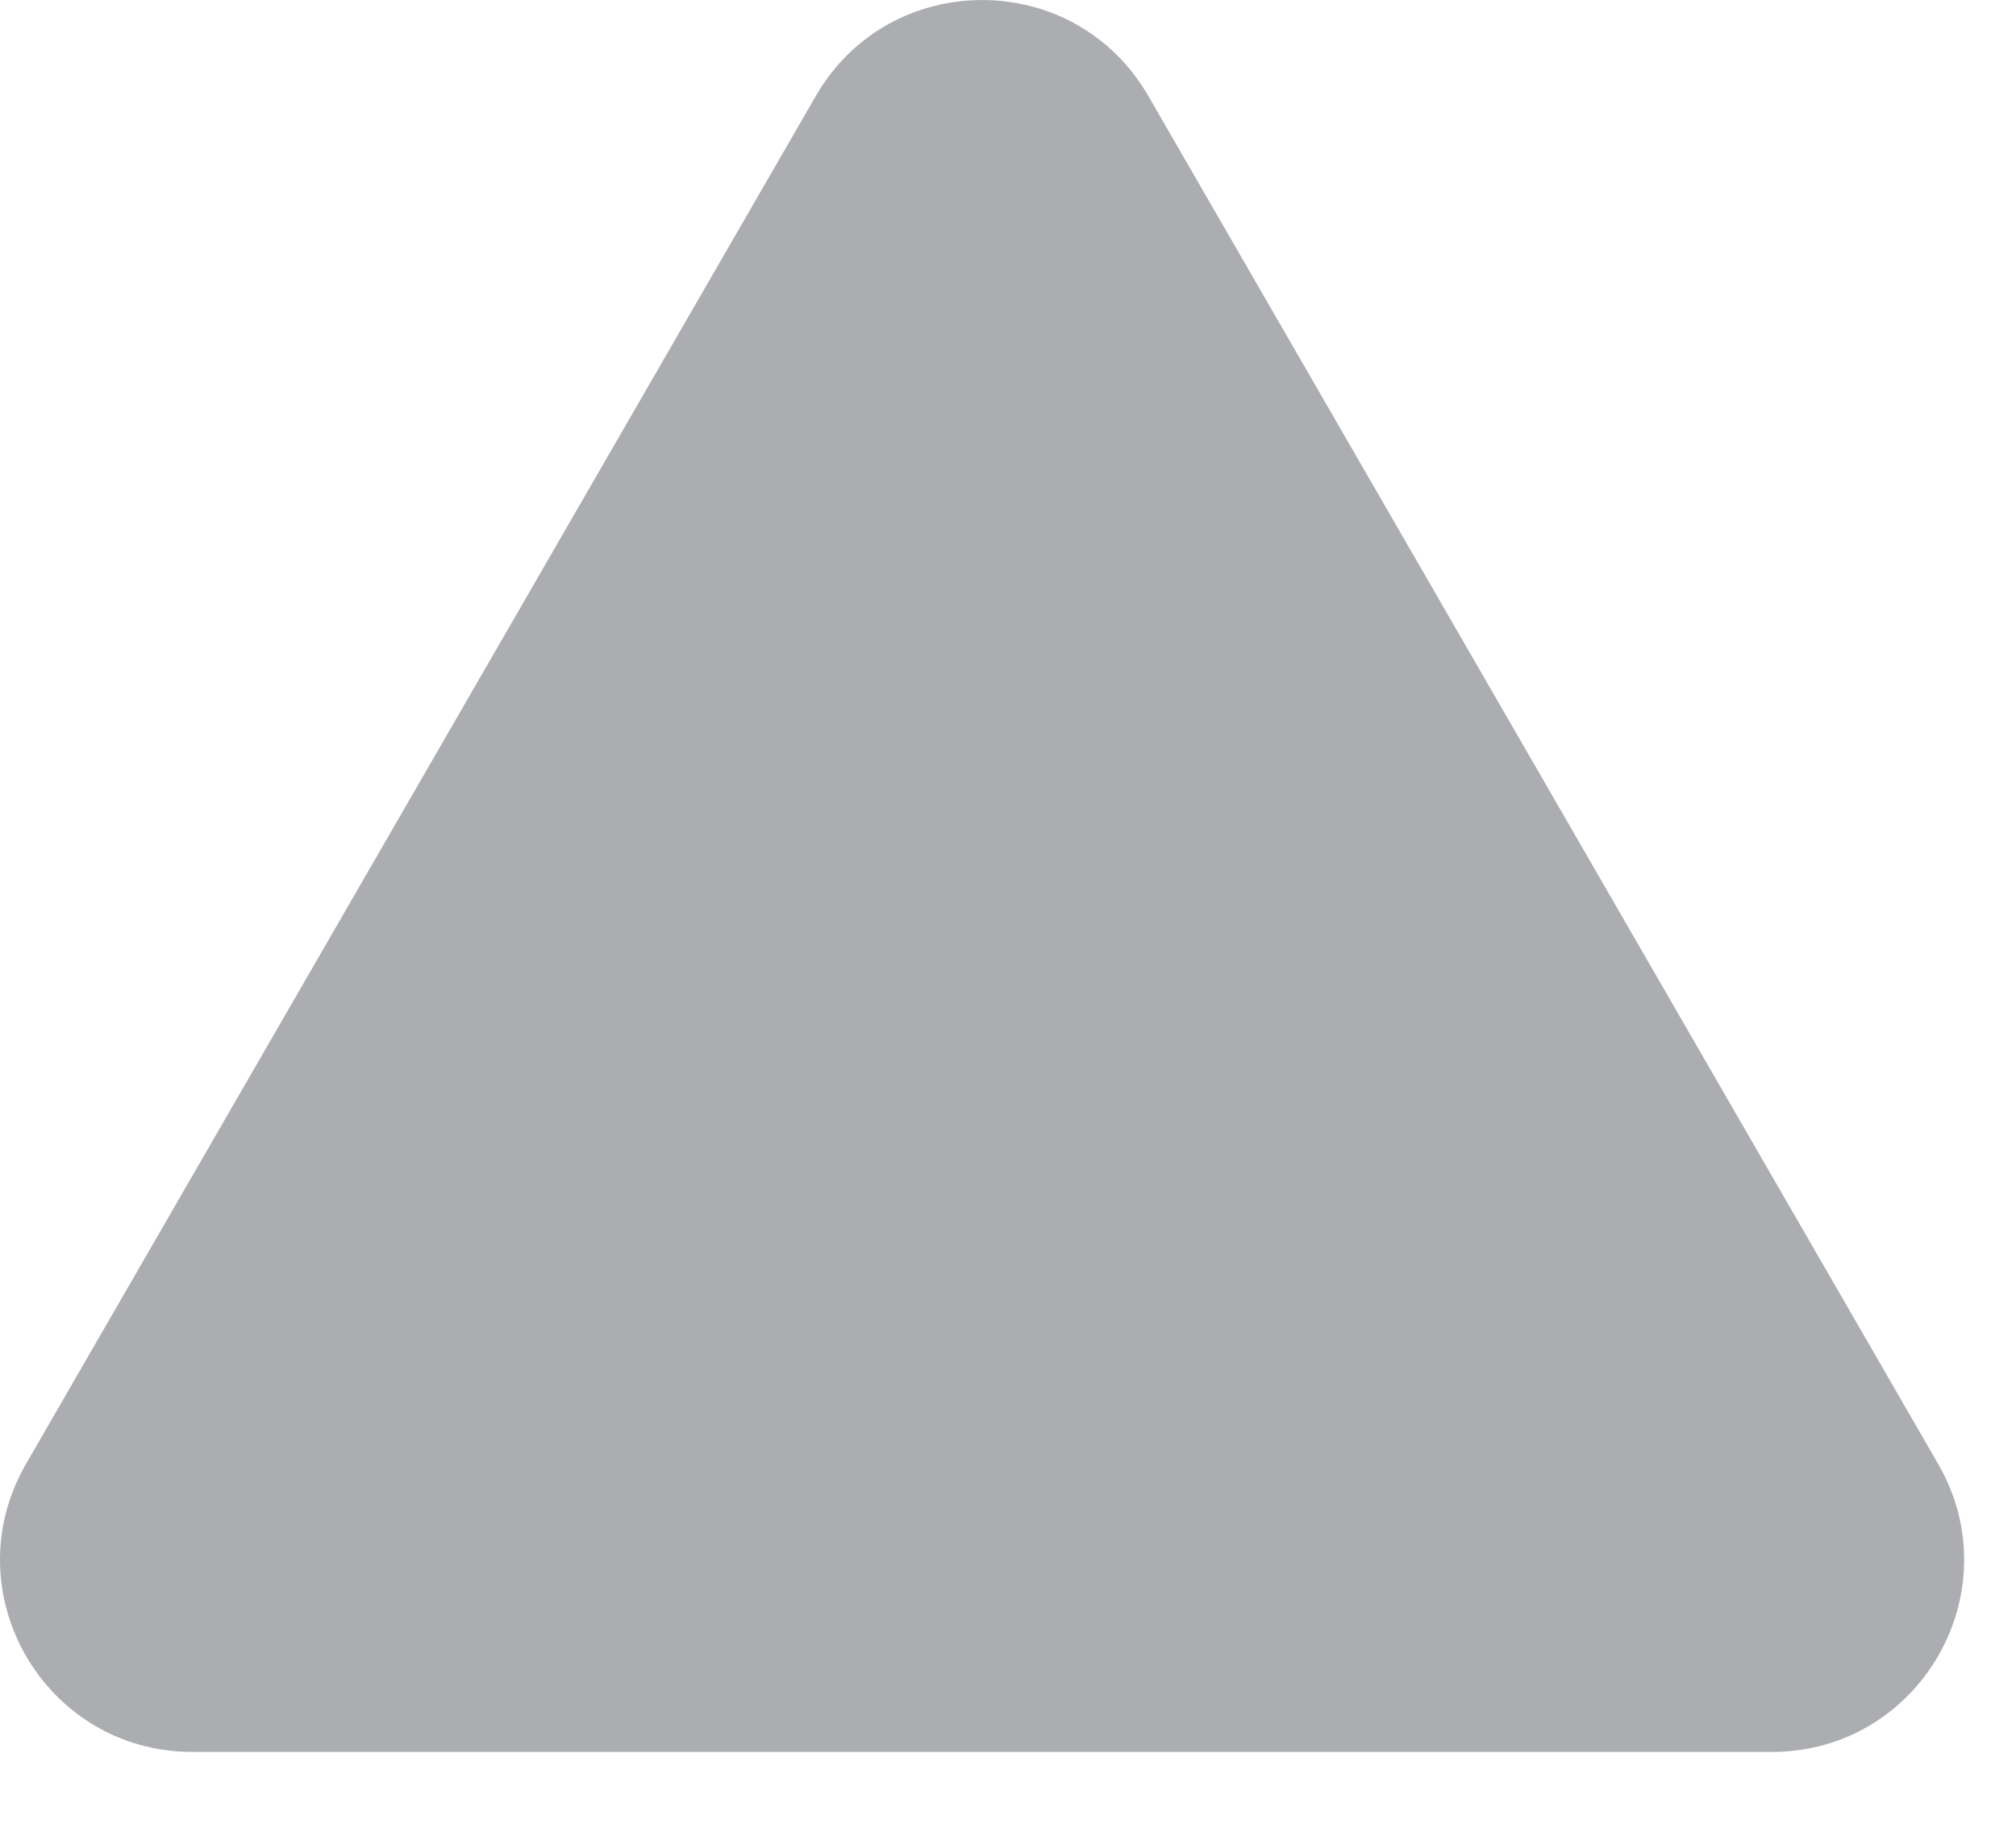
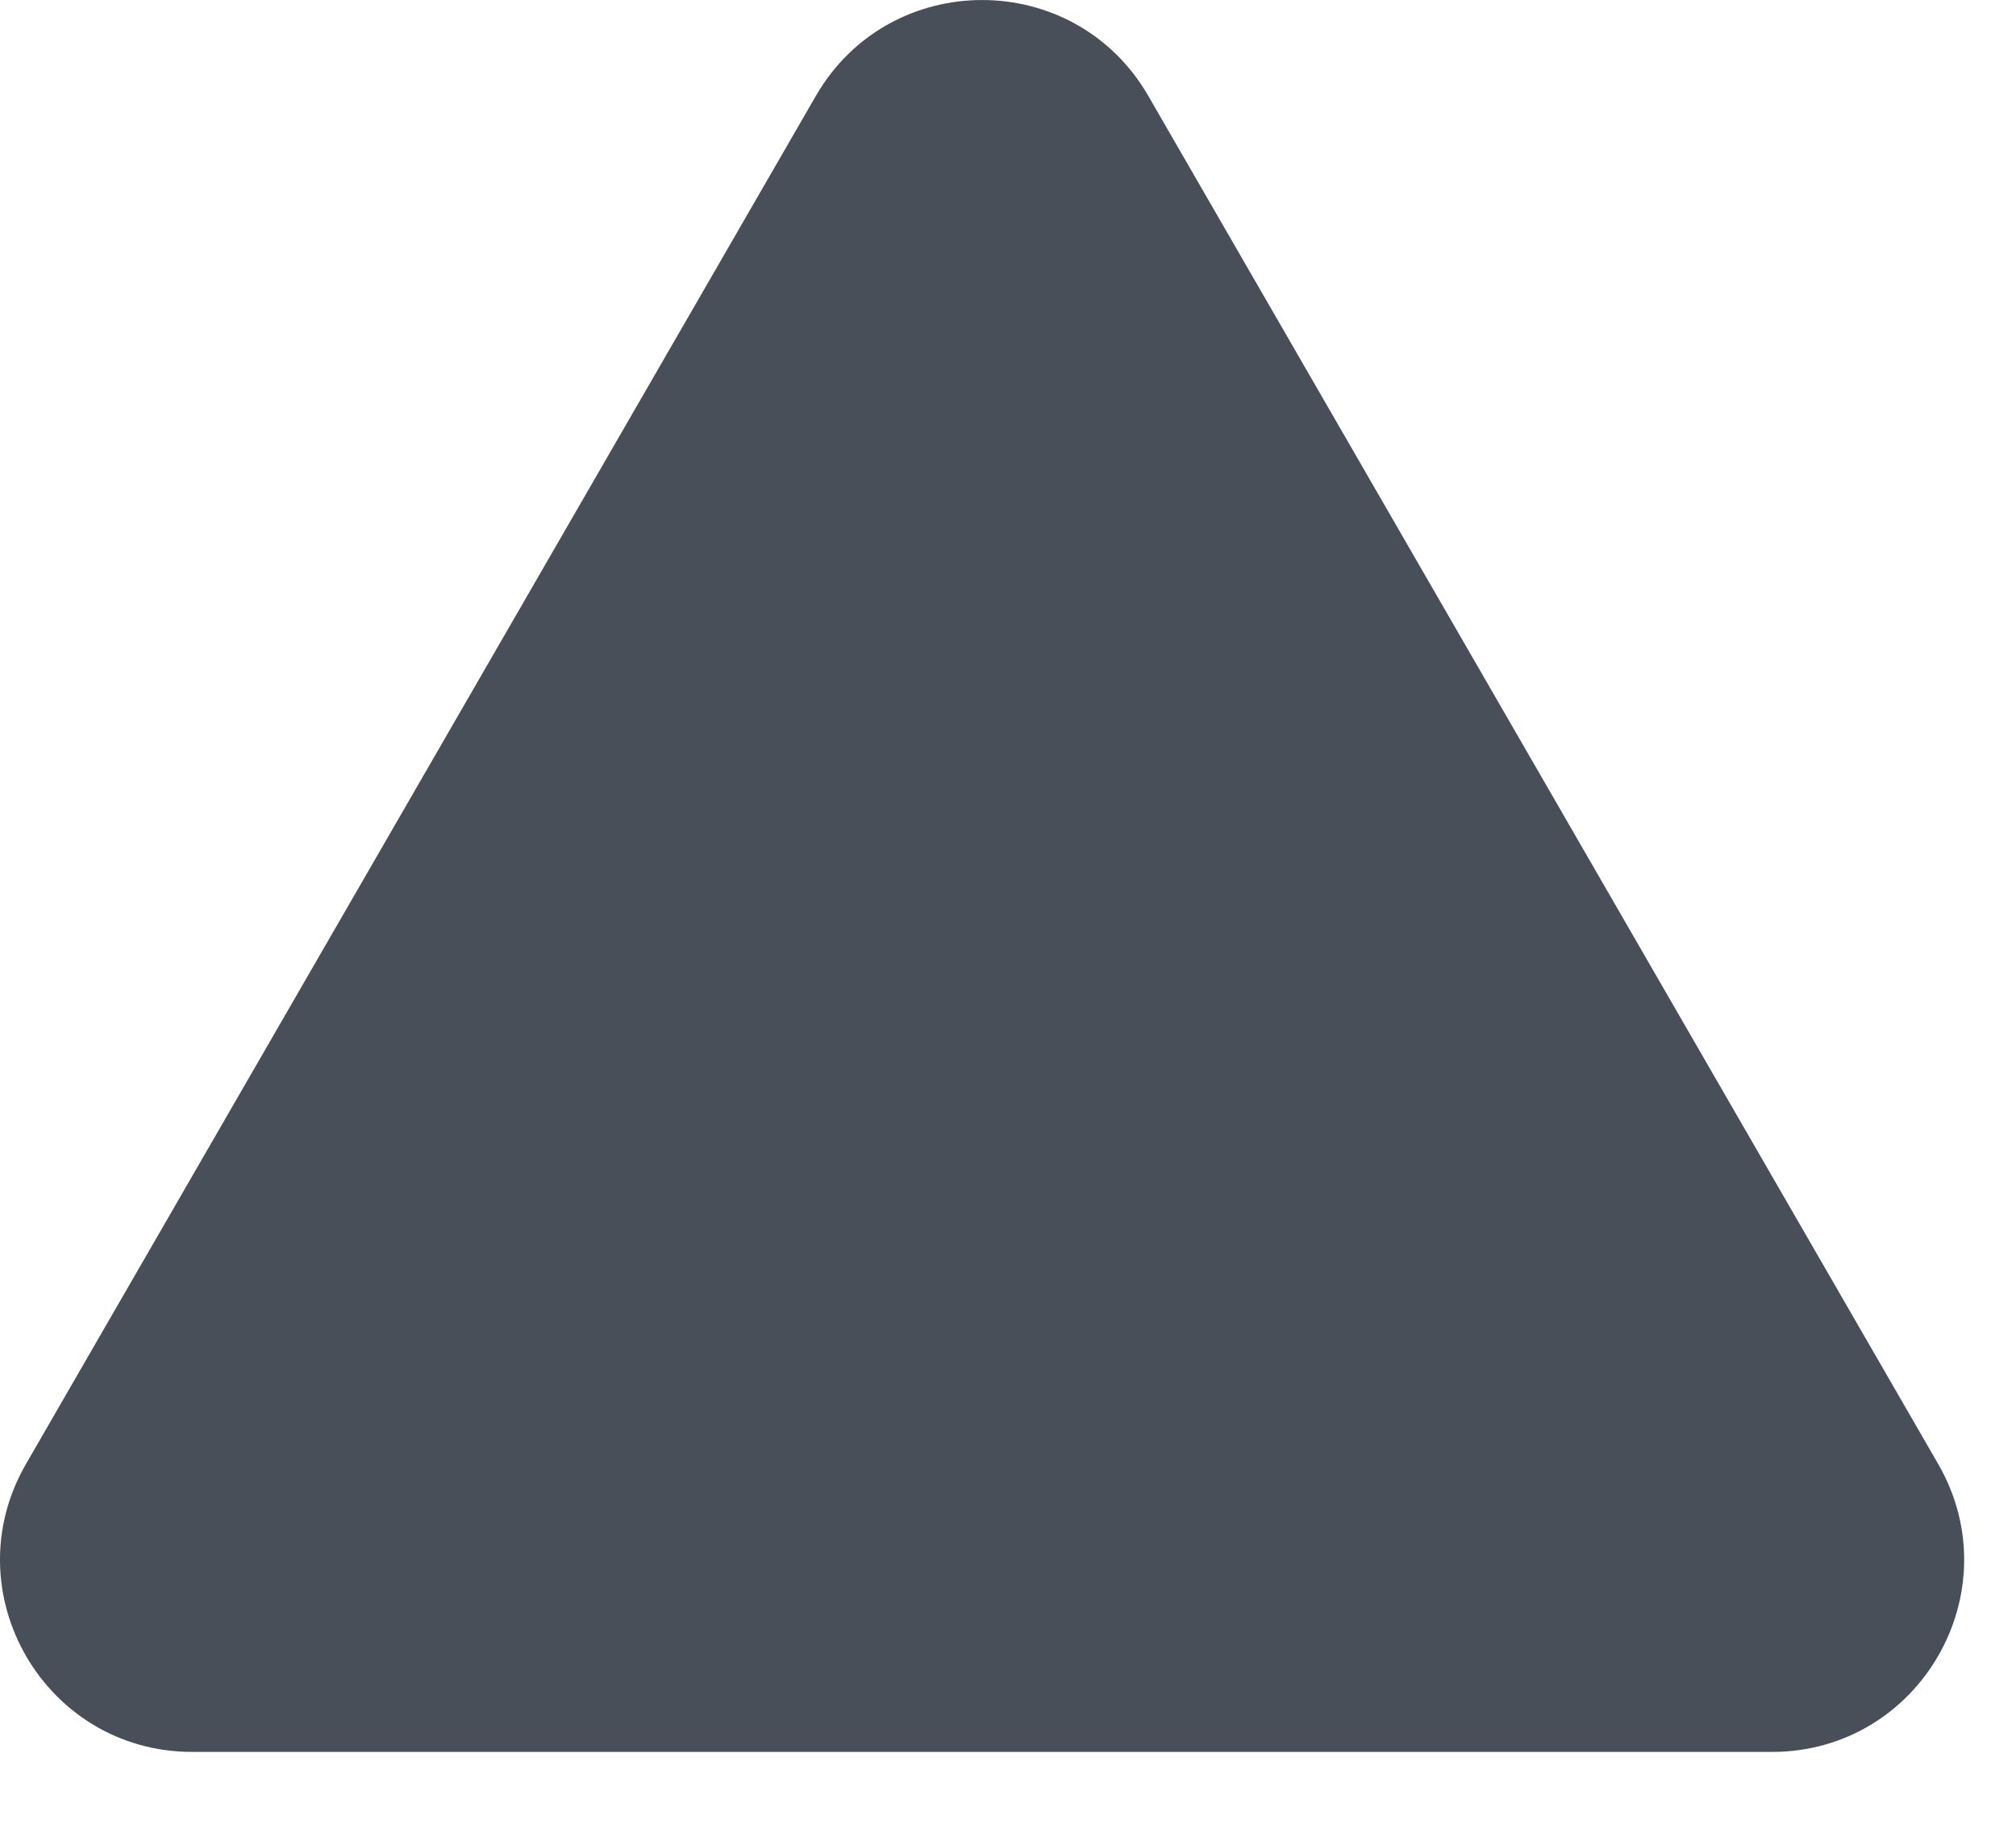
<svg xmlns="http://www.w3.org/2000/svg" width="21" height="19" viewBox="0 0 21 19" fill="none">
-   <path d="M8.498 1C9.268 -0.333 11.193 -0.333 11.962 1L20.189 15.25C20.959 16.583 19.997 18.25 18.457 18.25L2.003 18.25C0.463 18.25 -0.499 16.583 0.271 15.25L8.498 1Z" fill="#ABADB1" />
+   <path d="M8.498 1C9.268 -0.333 11.193 -0.333 11.962 1L20.189 15.25C20.959 16.583 19.997 18.25 18.457 18.25H2.003C0.463 18.25 -0.499 16.583 0.271 15.25L8.498 1Z" fill="#494F58" />
</svg>
